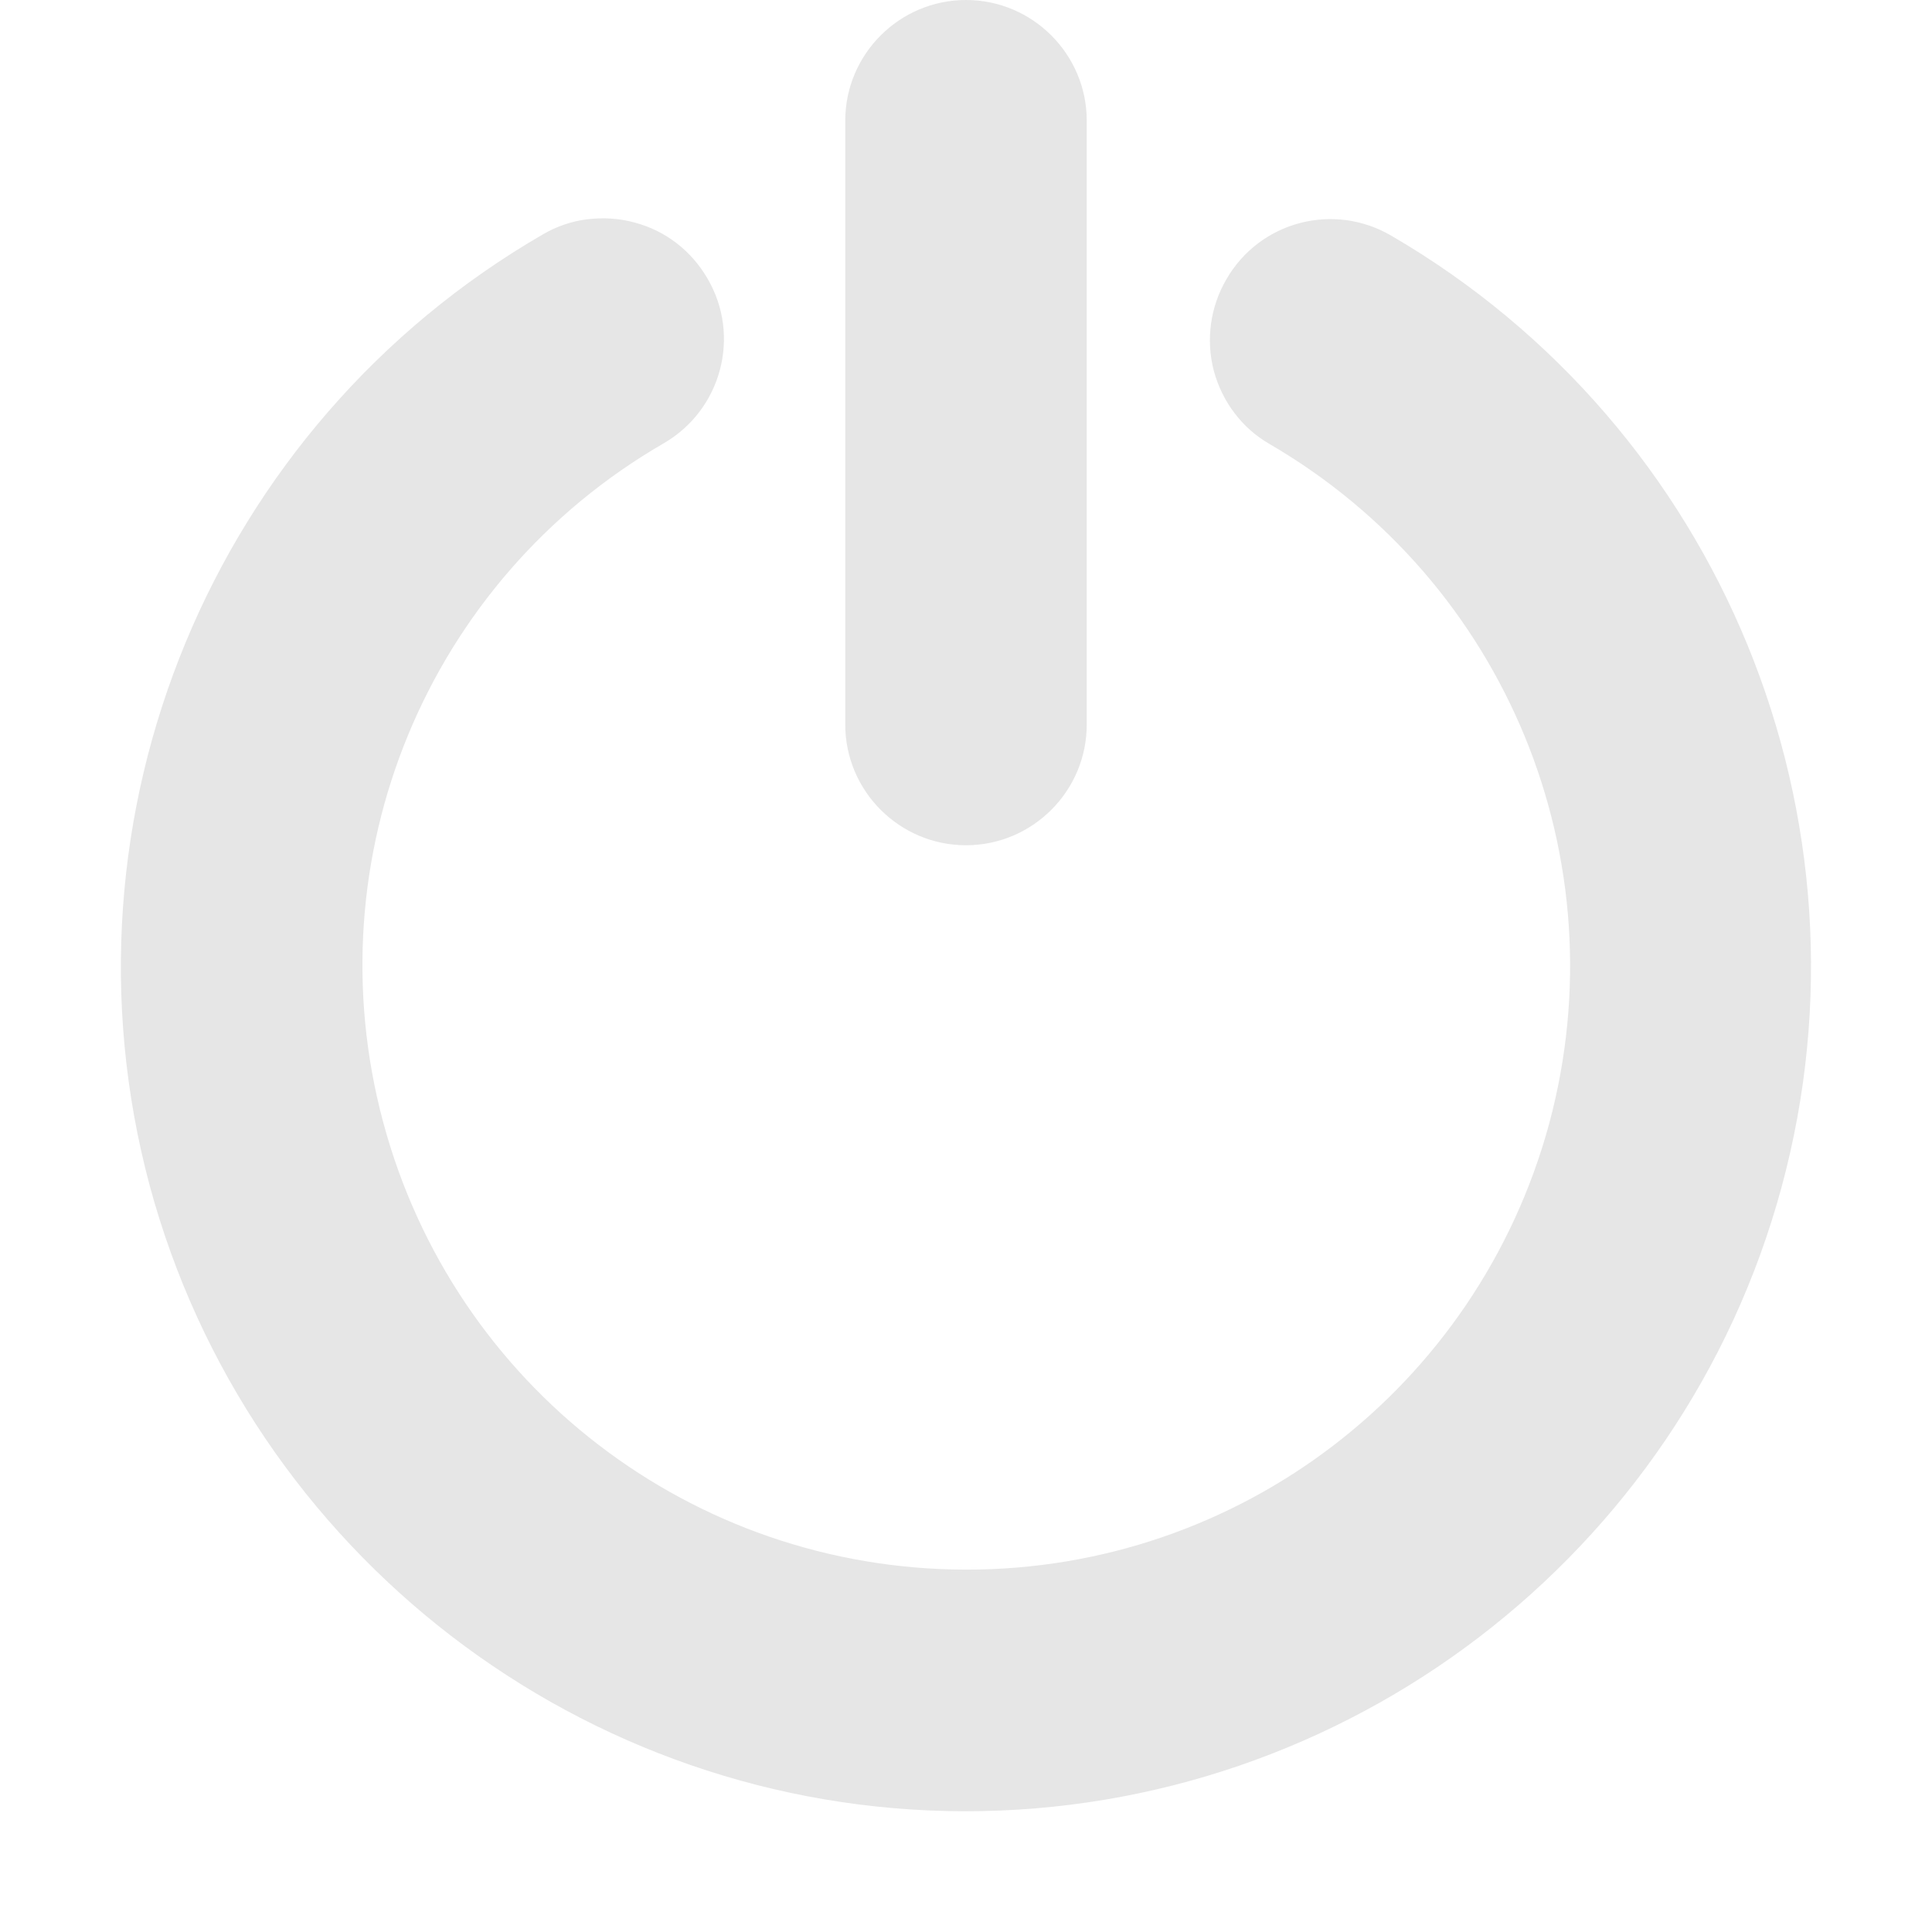
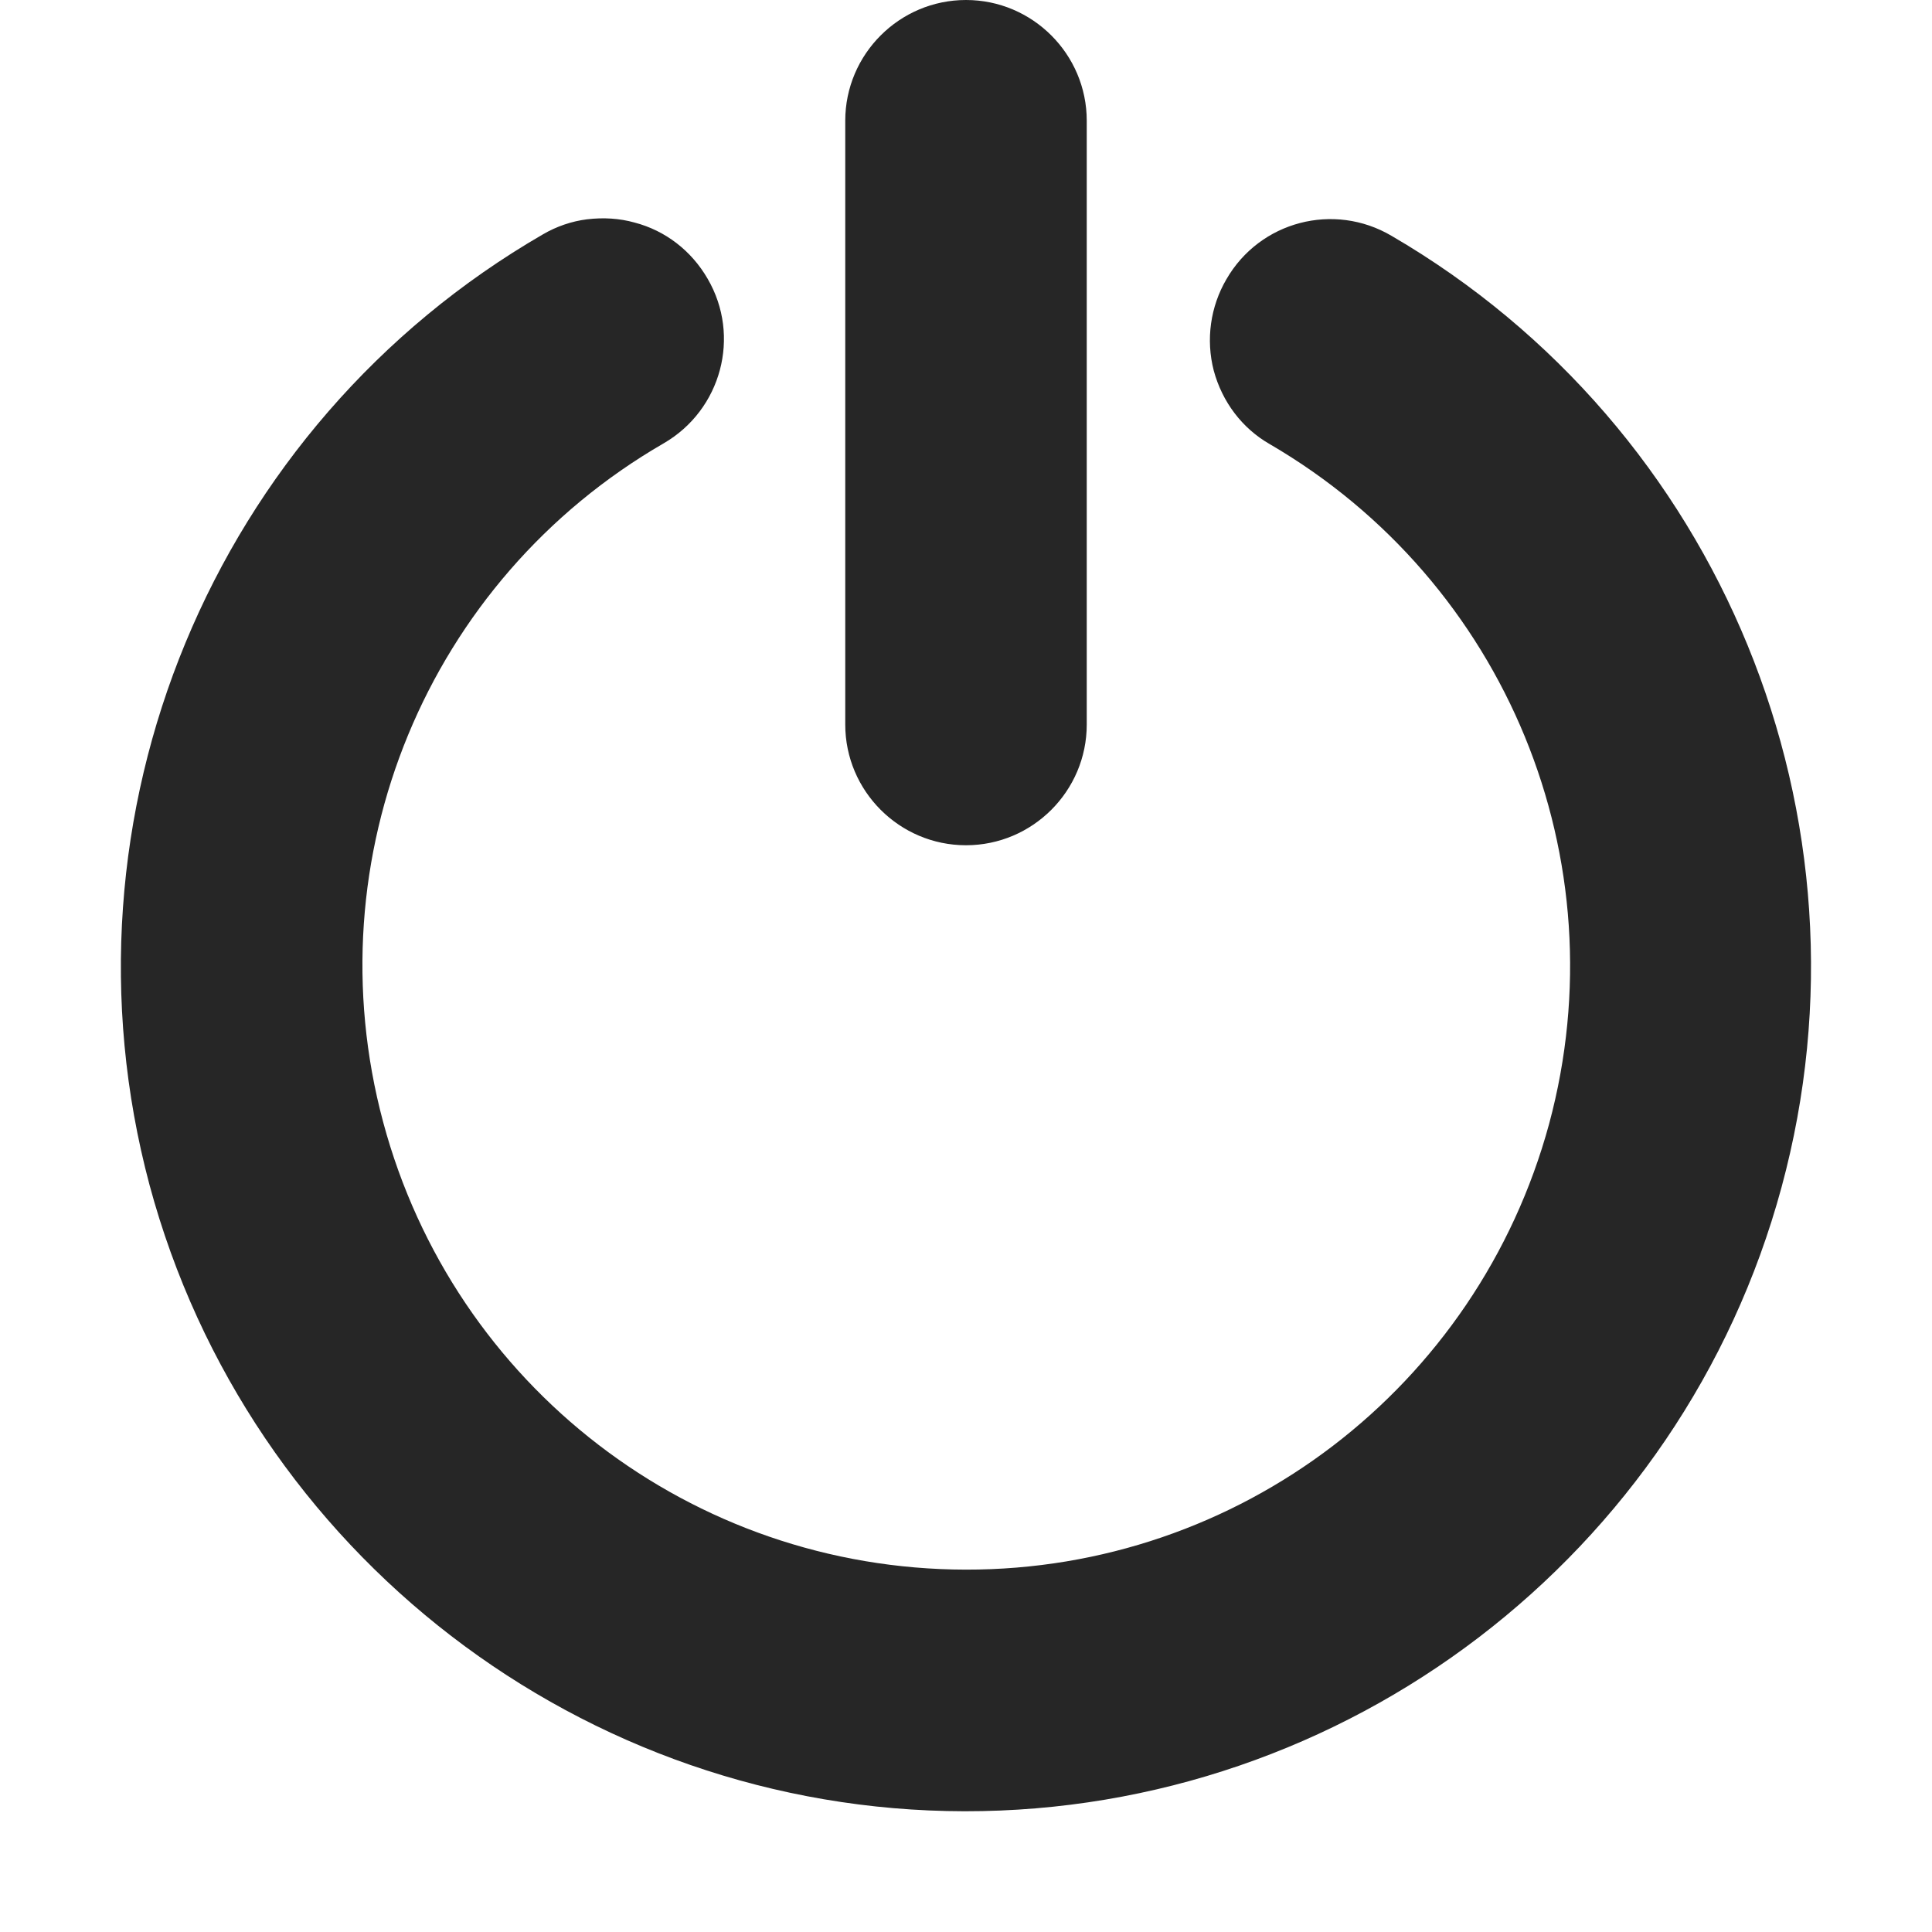
<svg xmlns="http://www.w3.org/2000/svg" height="16px" viewBox="0 0 16 16" width="16px">
-   <path d="m 8 0 c -0.551 0 -1 0.449 -1 1 v 5 c 0 0.551 0.449 1 1 1 s 1 -0.449 1 -1 v -5 c 0 -0.551 -0.449 -1 -1 -1 z m -3.137 1.816 c -0.129 0.016 -0.254 0.059 -0.367 0.125 c -2.734 1.582 -4.074 4.816 -3.258 7.871 c 0.82 3.051 3.594 5.184 6.75 5.188 c 3.16 0.004 5.941 -2.121 6.766 -5.168 c 0.828 -3.051 -0.5 -6.289 -3.23 -7.879 c -0.477 -0.281 -1.09 -0.121 -1.367 0.359 c -0.133 0.227 -0.172 0.5 -0.105 0.758 c 0.07 0.258 0.234 0.477 0.465 0.609 c 1.957 1.141 2.902 3.441 2.312 5.629 c -0.594 2.184 -2.57 3.695 -4.832 3.691 c -2.266 -0.004 -4.238 -1.52 -4.824 -3.707 s 0.363 -4.488 2.324 -5.621 c 0.477 -0.277 0.641 -0.887 0.363 -1.363 c -0.133 -0.23 -0.348 -0.398 -0.605 -0.465 c -0.125 -0.035 -0.258 -0.043 -0.391 -0.027 z m 0 0" fill="#e6e6e6" />
+   <path d="m 8 0 c -0.551 0 -1 0.449 -1 1 v 5 c 0 0.551 0.449 1 1 1 s 1 -0.449 1 -1 v -5 c 0 -0.551 -0.449 -1 -1 -1 z m -3.137 1.816 c -0.129 0.016 -0.254 0.059 -0.367 0.125 c -2.734 1.582 -4.074 4.816 -3.258 7.871 c 0.82 3.051 3.594 5.184 6.75 5.188 c 3.16 0.004 5.941 -2.121 6.766 -5.168 c 0.828 -3.051 -0.5 -6.289 -3.23 -7.879 c -0.477 -0.281 -1.09 -0.121 -1.367 0.359 c -0.133 0.227 -0.172 0.5 -0.105 0.758 c 0.07 0.258 0.234 0.477 0.465 0.609 c 1.957 1.141 2.902 3.441 2.312 5.629 c -0.594 2.184 -2.57 3.695 -4.832 3.691 c -2.266 -0.004 -4.238 -1.52 -4.824 -3.707 s 0.363 -4.488 2.324 -5.621 c 0.477 -0.277 0.641 -0.887 0.363 -1.363 c -0.133 -0.23 -0.348 -0.398 -0.605 -0.465 c -0.125 -0.035 -0.258 -0.043 -0.391 -0.027 z m 0 0" fill="#262626" />
</svg>
